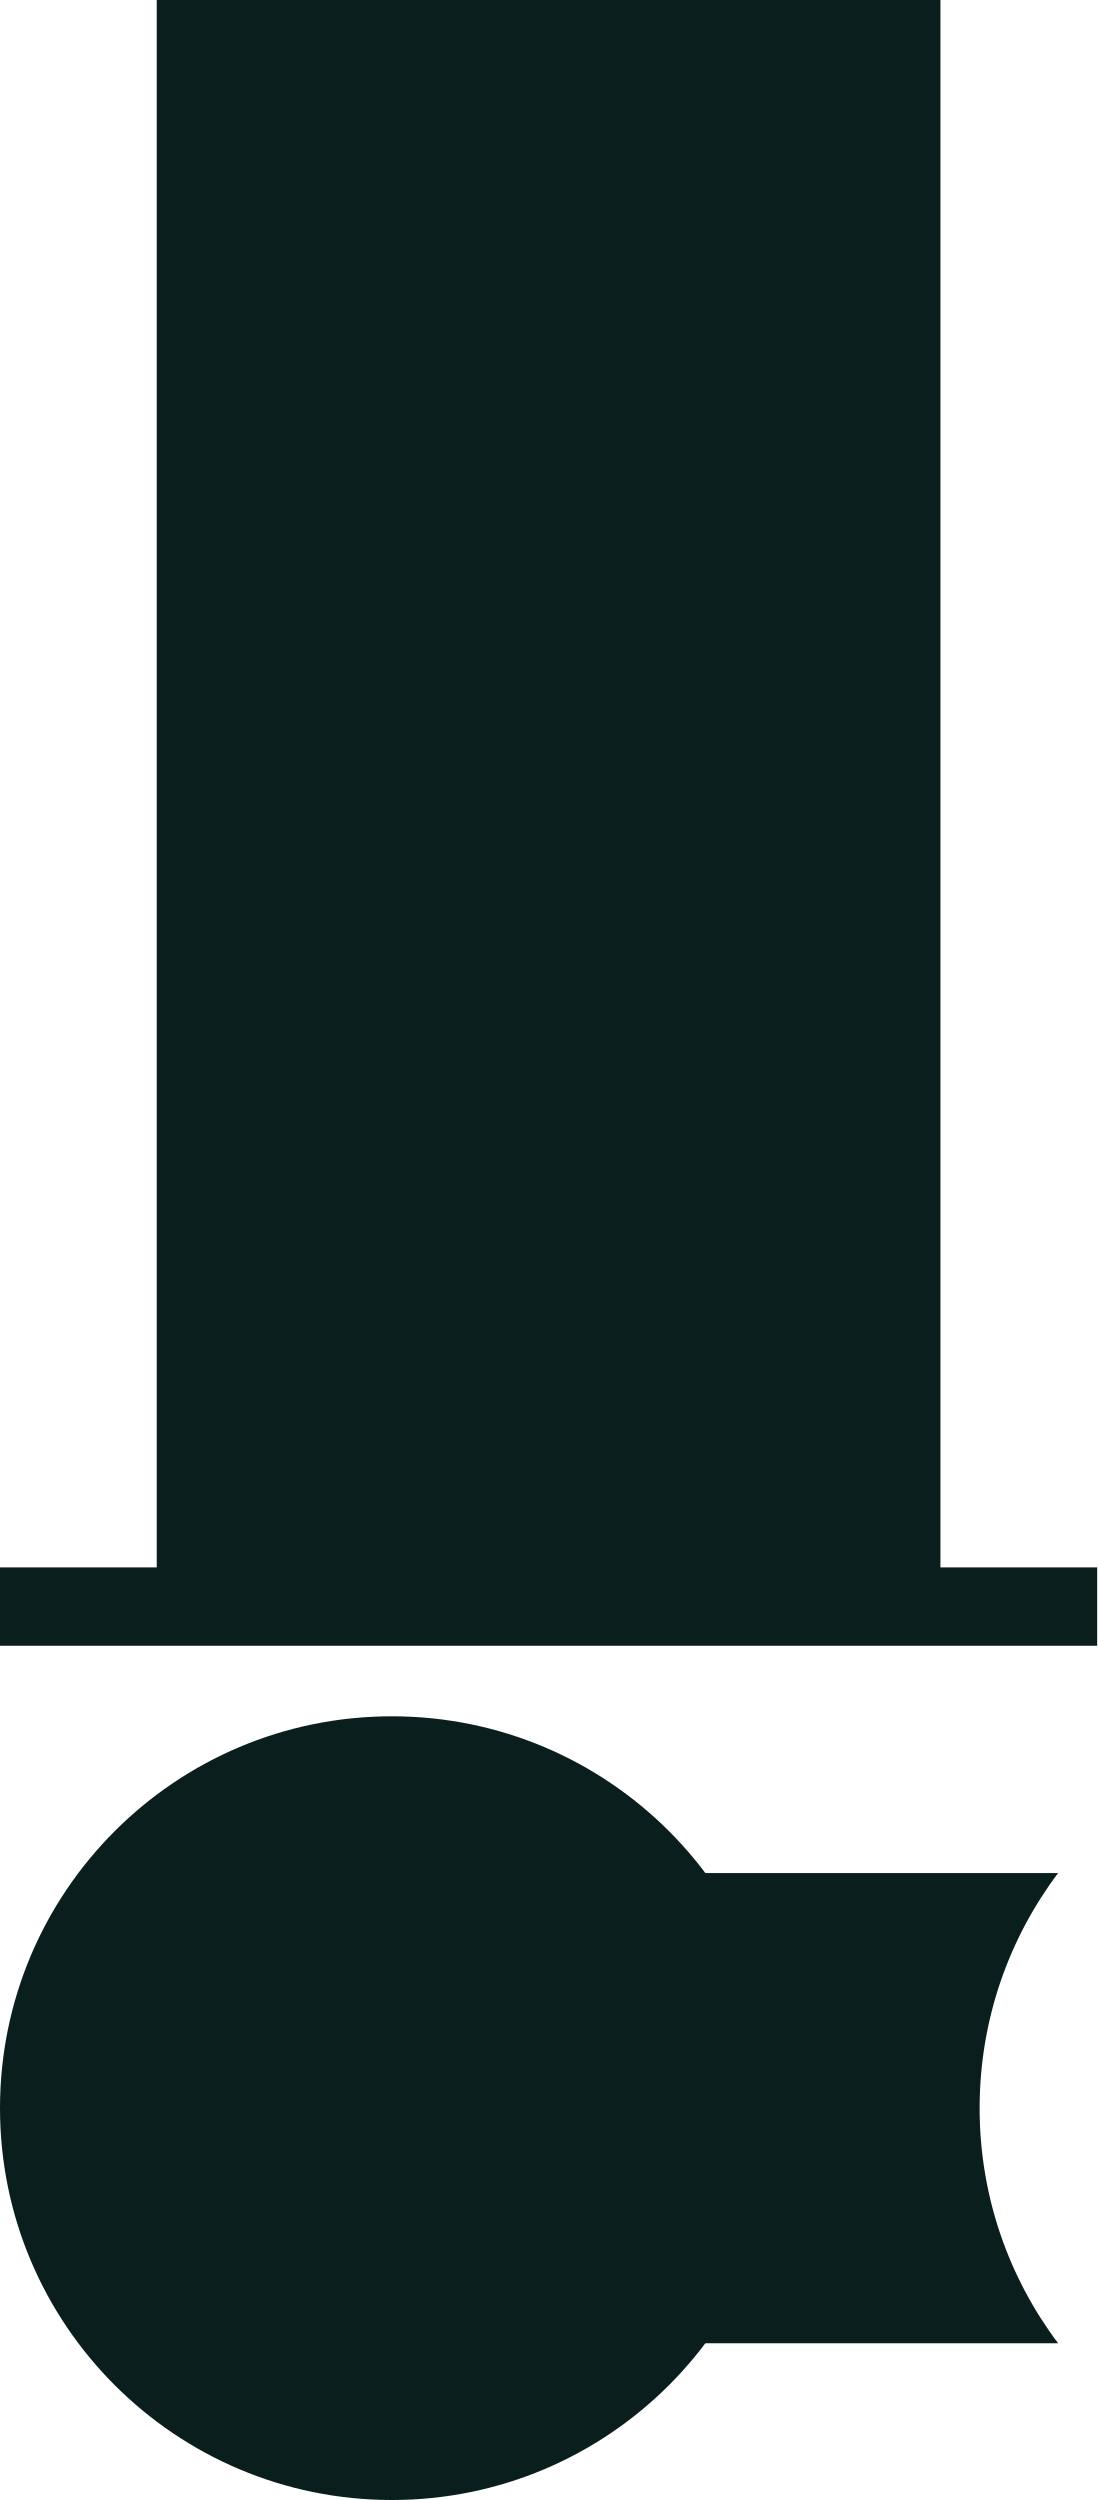
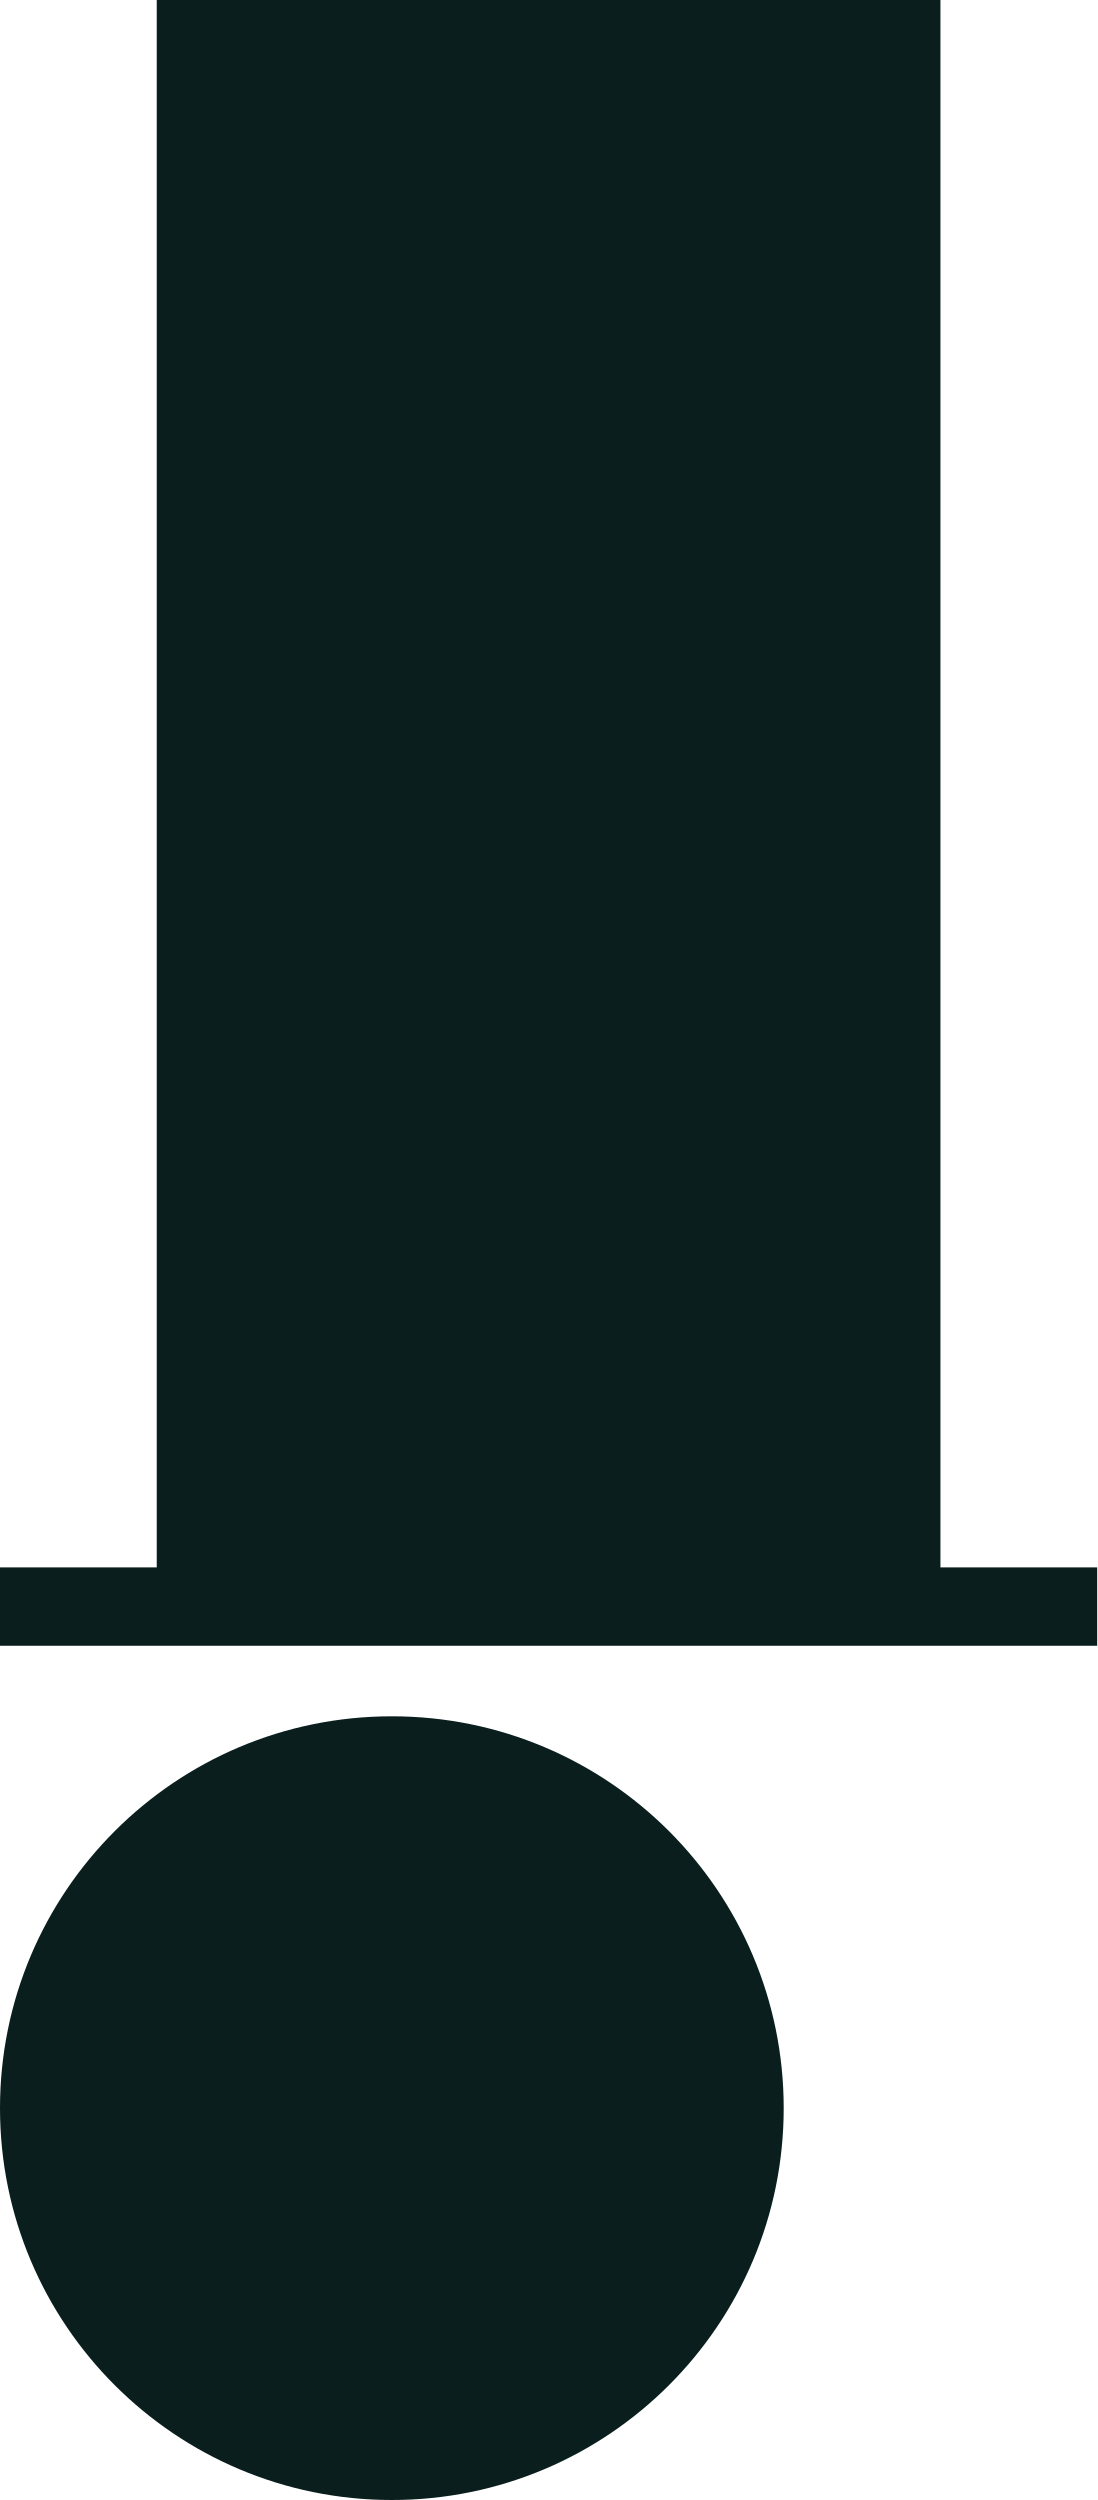
- <svg xmlns="http://www.w3.org/2000/svg" version="1.0" x="0px" y="0px" width="140px" height="319px" viewBox="0 0 140 319" enable-background="new 0 0 140 319" xml:space="preserve">
+ <svg xmlns="http://www.w3.org/2000/svg" version="1.1" id="Layer_1" x="0px" y="0px" viewBox="0 0 140 319" style="enable-background:new 0 0 140 319;" xml:space="preserve">
+   <style type="text/css">
+ 	.st0{fill:#0A1E1E;}
+ 	.st1{display:none;}
+ 	.st2{display:inline;}
+ 	.st3{fill:#EBFFFF;}
+ 	.st4{display:inline;fill:#0A1E1E;}
+ </style>
  <g id="HEAD">
-     <path fill="#0A1E1E" d="M135.016,239H85c-6.278,8.356-10,18.743-10,30s3.722,21.644,10,30h50.016   C128.731,290.645,125,280.262,125,269S128.731,247.355,135.016,239z" />
-     <polygon fill="#0A1E1E" points="120,200 120,0 20,0 20,200 0,200 0,210 140,210 140,200  " />
-     <circle fill="#0A1E1E" cx="50" cy="269" r="50" />
+     <polygon class="st0" points="120,200 120,0 20,0 20,200 0,200 0,210 140,210 140,200  " />
+     <circle class="st0" cx="50" cy="269" r="50" />
  </g>
-   <g id="EYE" display="none">
-     <g display="inline">
-       <path fill="#EBFFFF" d="M70,266c-9.374,0-17-7.626-17-17s7.626-17,17-17s17,7.626,17,17S79.374,266,70,266z" />
-       <path fill="#0A1E1E" d="M70,235c7.72,0,14,6.28,14,14s-6.28,14-14,14s-14-6.28-14-14S62.28,235,70,235 M70,229    c-11.046,0-20,8.954-20,20s8.954,20,20,20c11.045,0,20-8.954,20-20S81.045,229,70,229L70,229z" />
+   <g id="EYE" class="st1">
+     <g class="st2">
+       <path class="st3" d="M70,266c-9.4,0-17-7.6-17-17s7.6-17,17-17s17,7.6,17,17S79.4,266,70,266z" />
+       <path class="st0" d="M70,235c7.7,0,14,6.3,14,14s-6.3,14-14,14s-14-6.3-14-14S62.3,235,70,235 M70,229c-11,0-20,9-20,20    c0,11,9,20,20,20c11,0,20-9,20-20S81,229,70,229L70,229z" />
    </g>
-     <circle display="inline" fill="#0A1E1E" cx="70" cy="249" r="10" />
+     <circle class="st4" cx="70" cy="249" r="10" />
  </g>
</svg>
